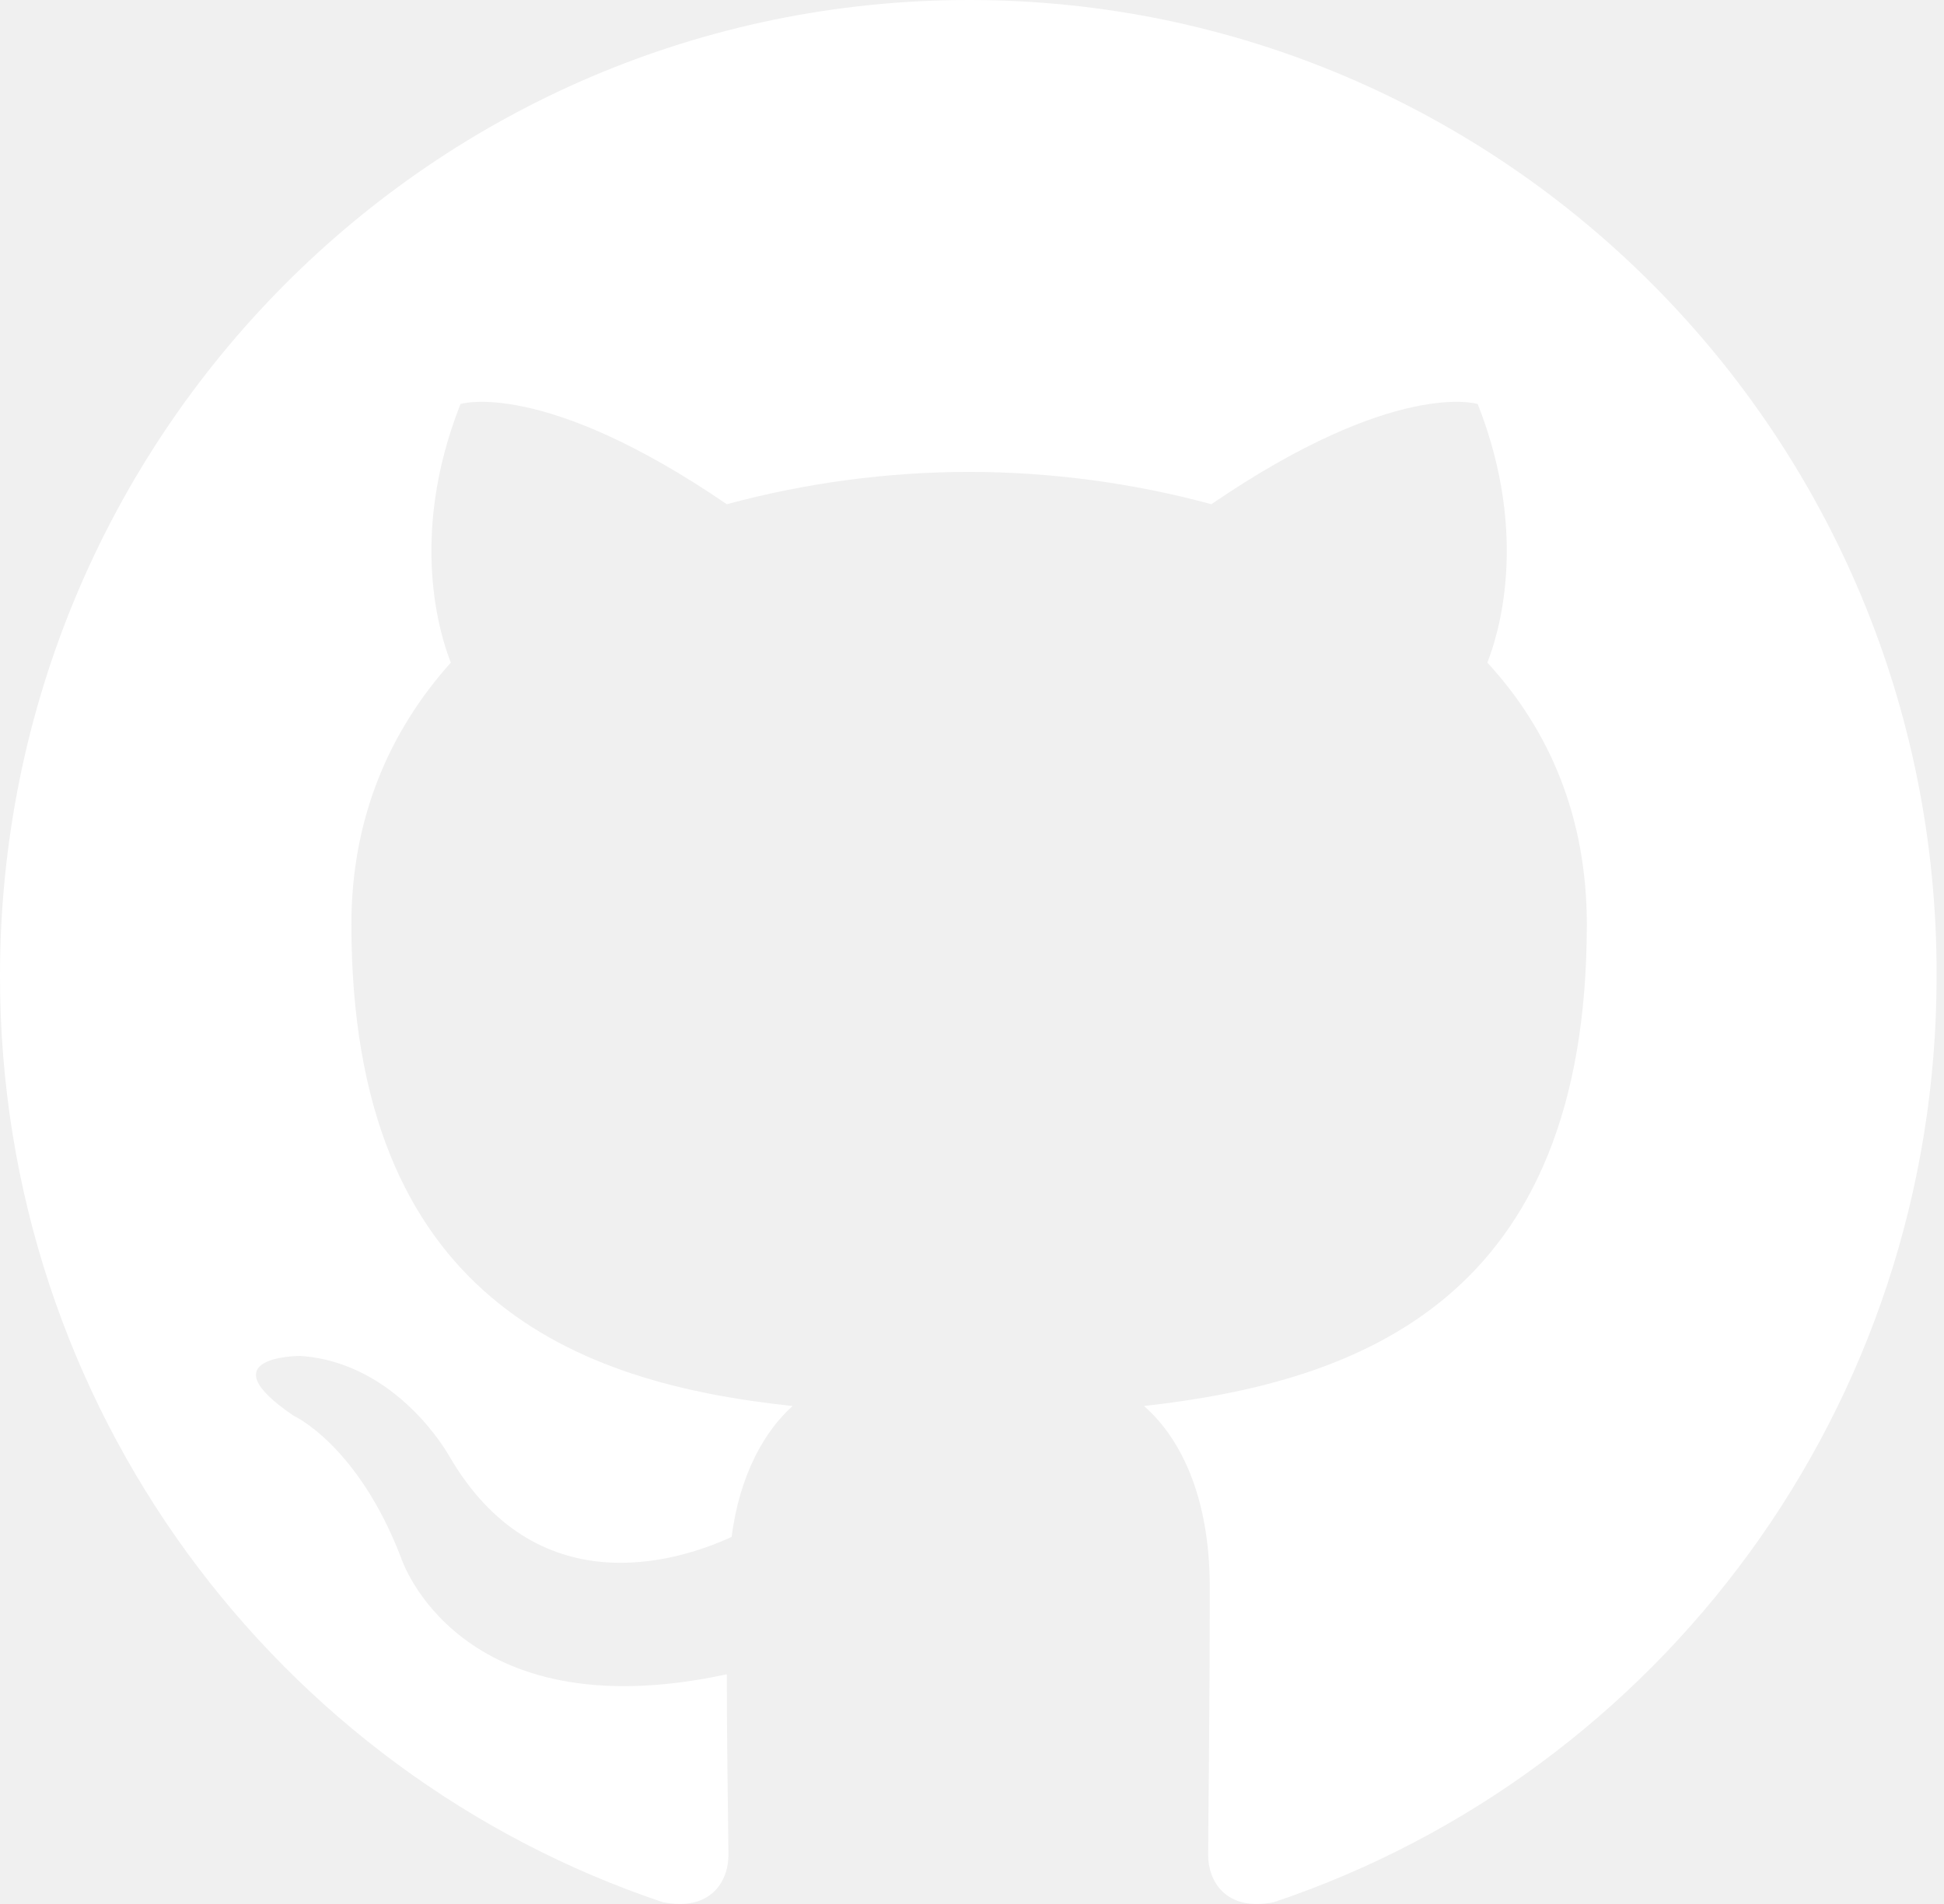
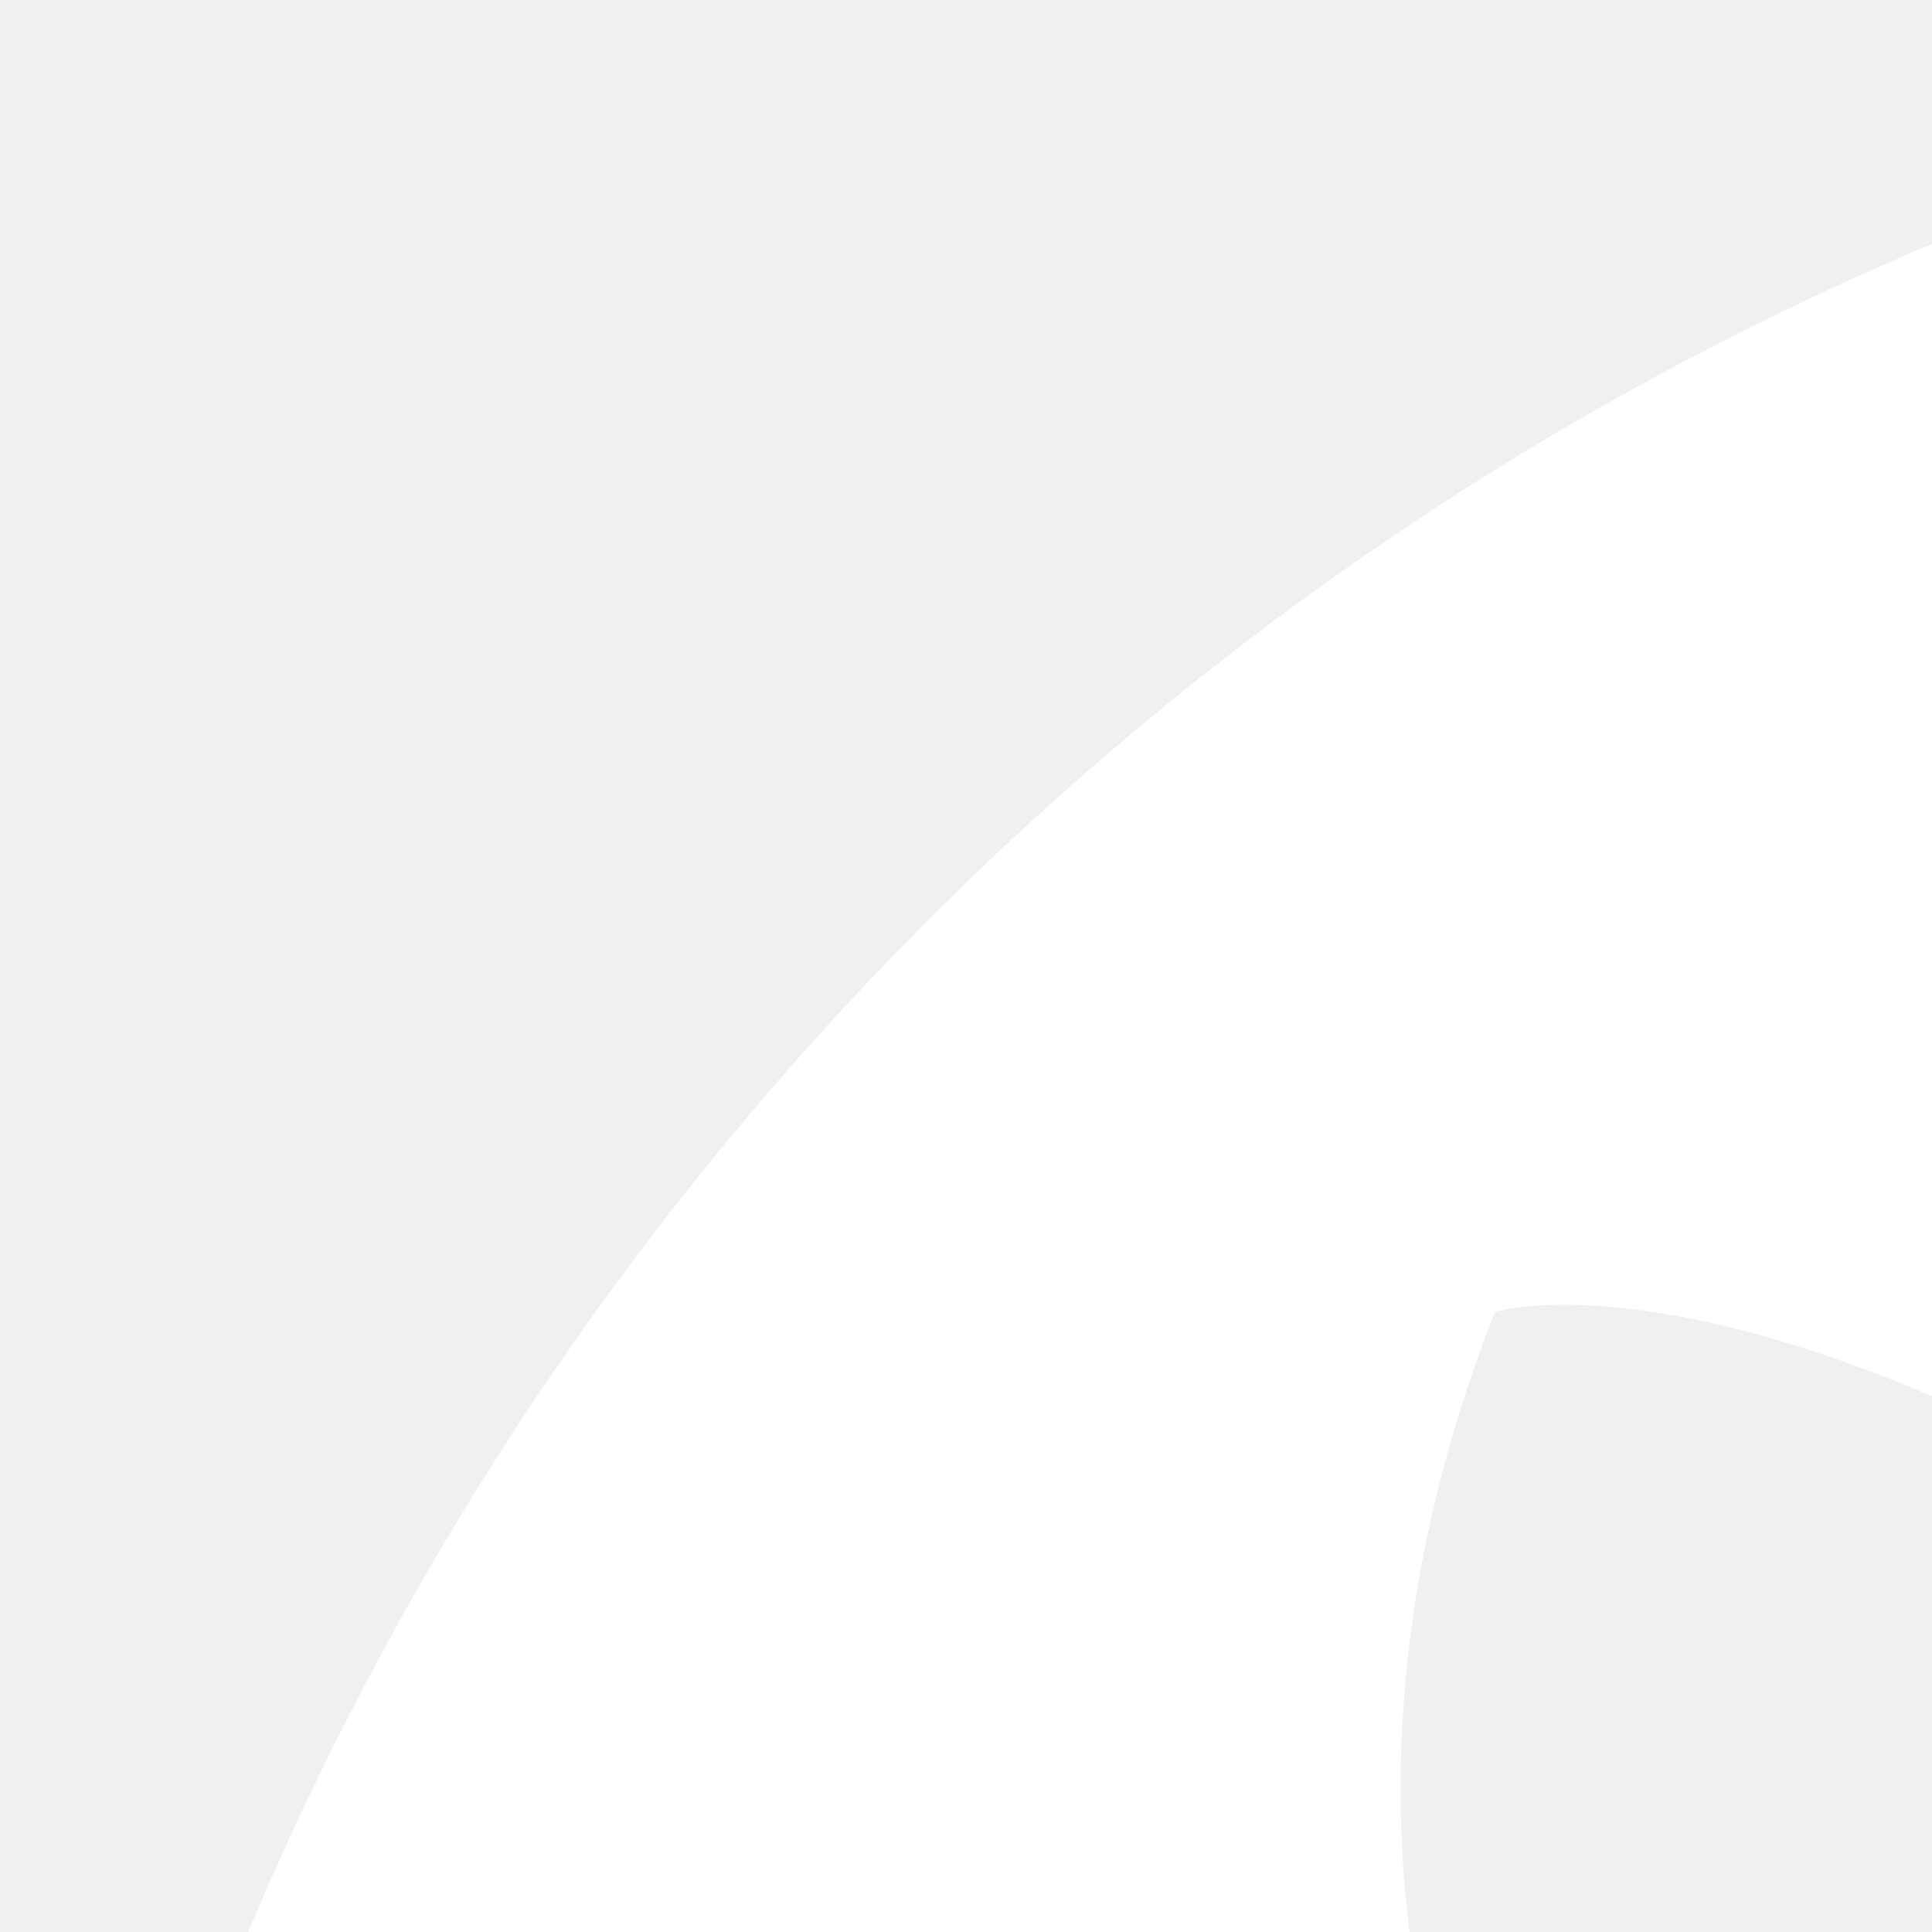
- <svg xmlns="http://www.w3.org/2000/svg" width="98" height="96">
+ <svg xmlns="http://www.w3.org/2000/svg" width="30" height="30">
  <path fill-rule="evenodd" clip-rule="evenodd" d="M48.854 0C21.839 0 0 22 0 49.217c0 21.756 13.993 40.172 33.405 46.69 2.427.49 3.316-1.059 3.316-2.362 0-1.141-.08-5.052-.08-9.127-13.59 2.934-16.42-5.867-16.42-5.867-2.184-5.704-5.42-7.17-5.42-7.17-4.448-3.015.324-3.015.324-3.015 4.934.326 7.523 5.052 7.523 5.052 4.367 7.496 11.404 5.378 14.235 4.074.404-3.178 1.699-5.378 3.074-6.6-10.839-1.141-22.243-5.378-22.243-24.283 0-5.378 1.94-9.778 5.014-13.2-.485-1.222-2.184-6.275.486-13.038 0 0 4.125-1.304 13.426 5.052a46.97 46.97 0 0 1 12.214-1.63c4.125 0 8.33.571 12.213 1.63 9.302-6.356 13.427-5.052 13.427-5.052 2.67 6.763.97 11.816.485 13.038 3.155 3.422 5.015 7.822 5.015 13.2 0 18.905-11.404 23.06-22.324 24.283 1.78 1.548 3.316 4.481 3.316 9.126 0 6.6-.08 11.897-.08 13.526 0 1.304.89 2.853 3.316 2.364 19.412-6.52 33.405-24.935 33.405-46.691C97.707 22 75.788 0 48.854 0z" fill="#fff" />
</svg>
